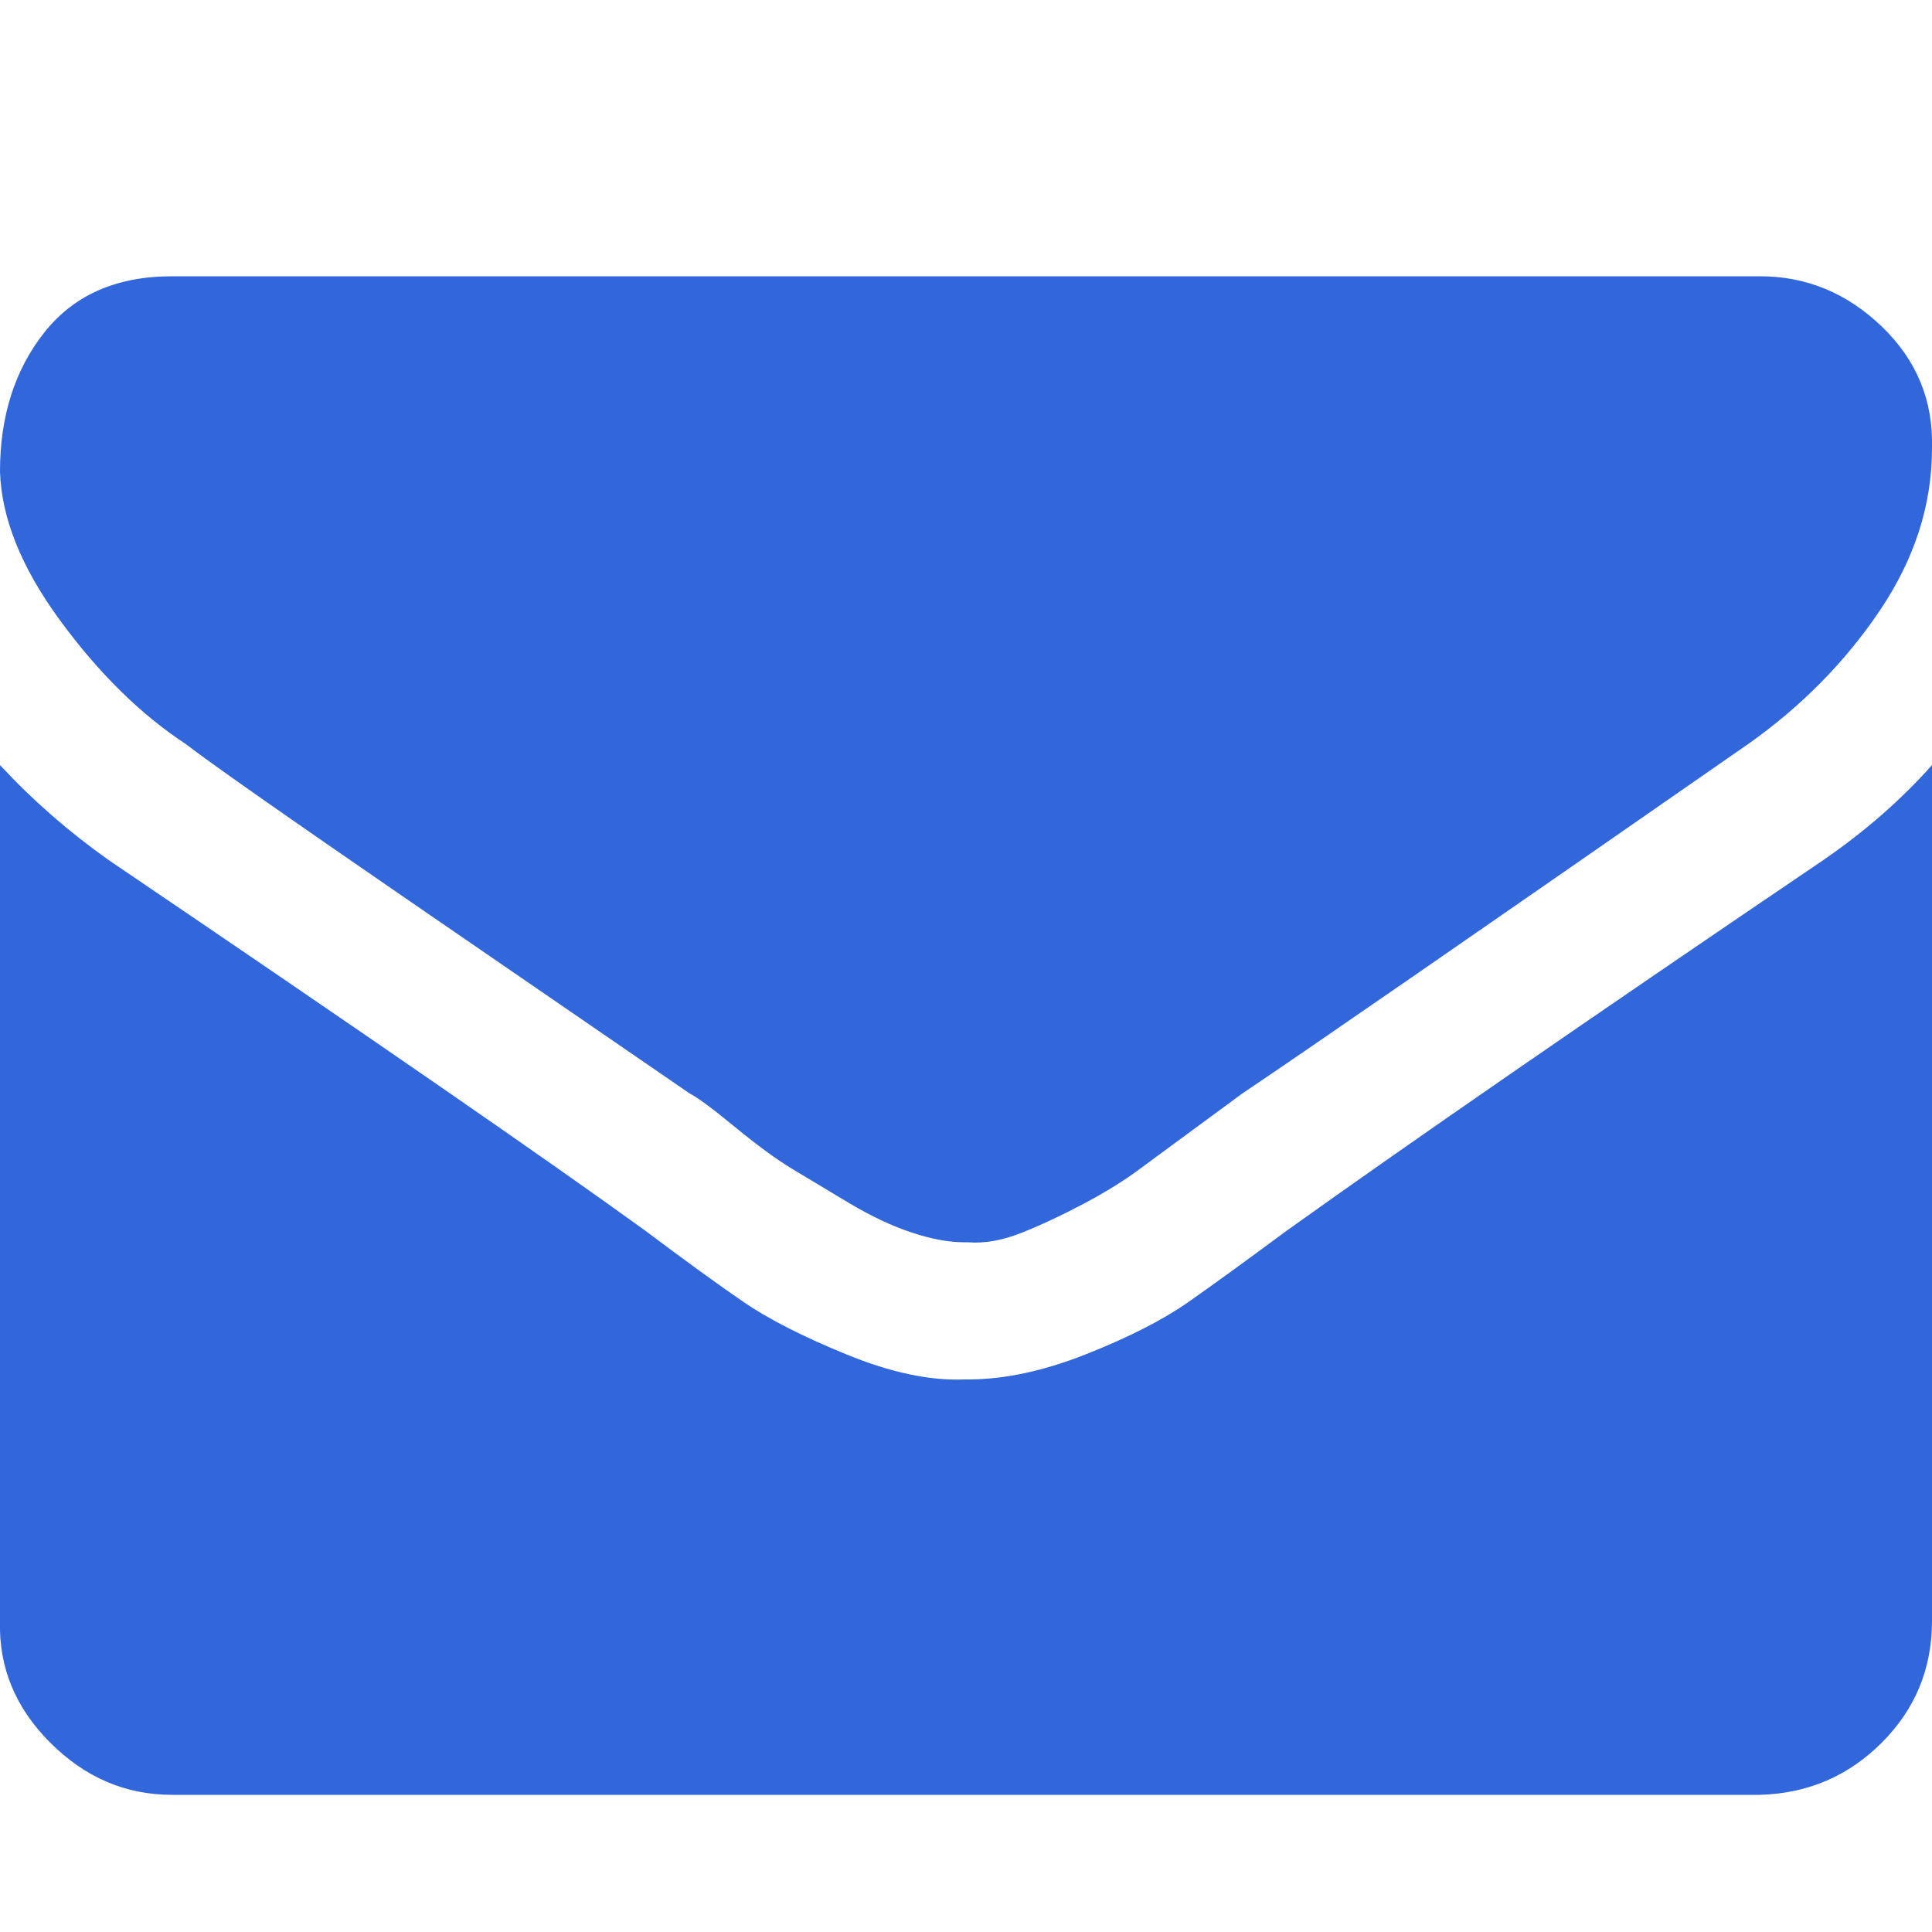
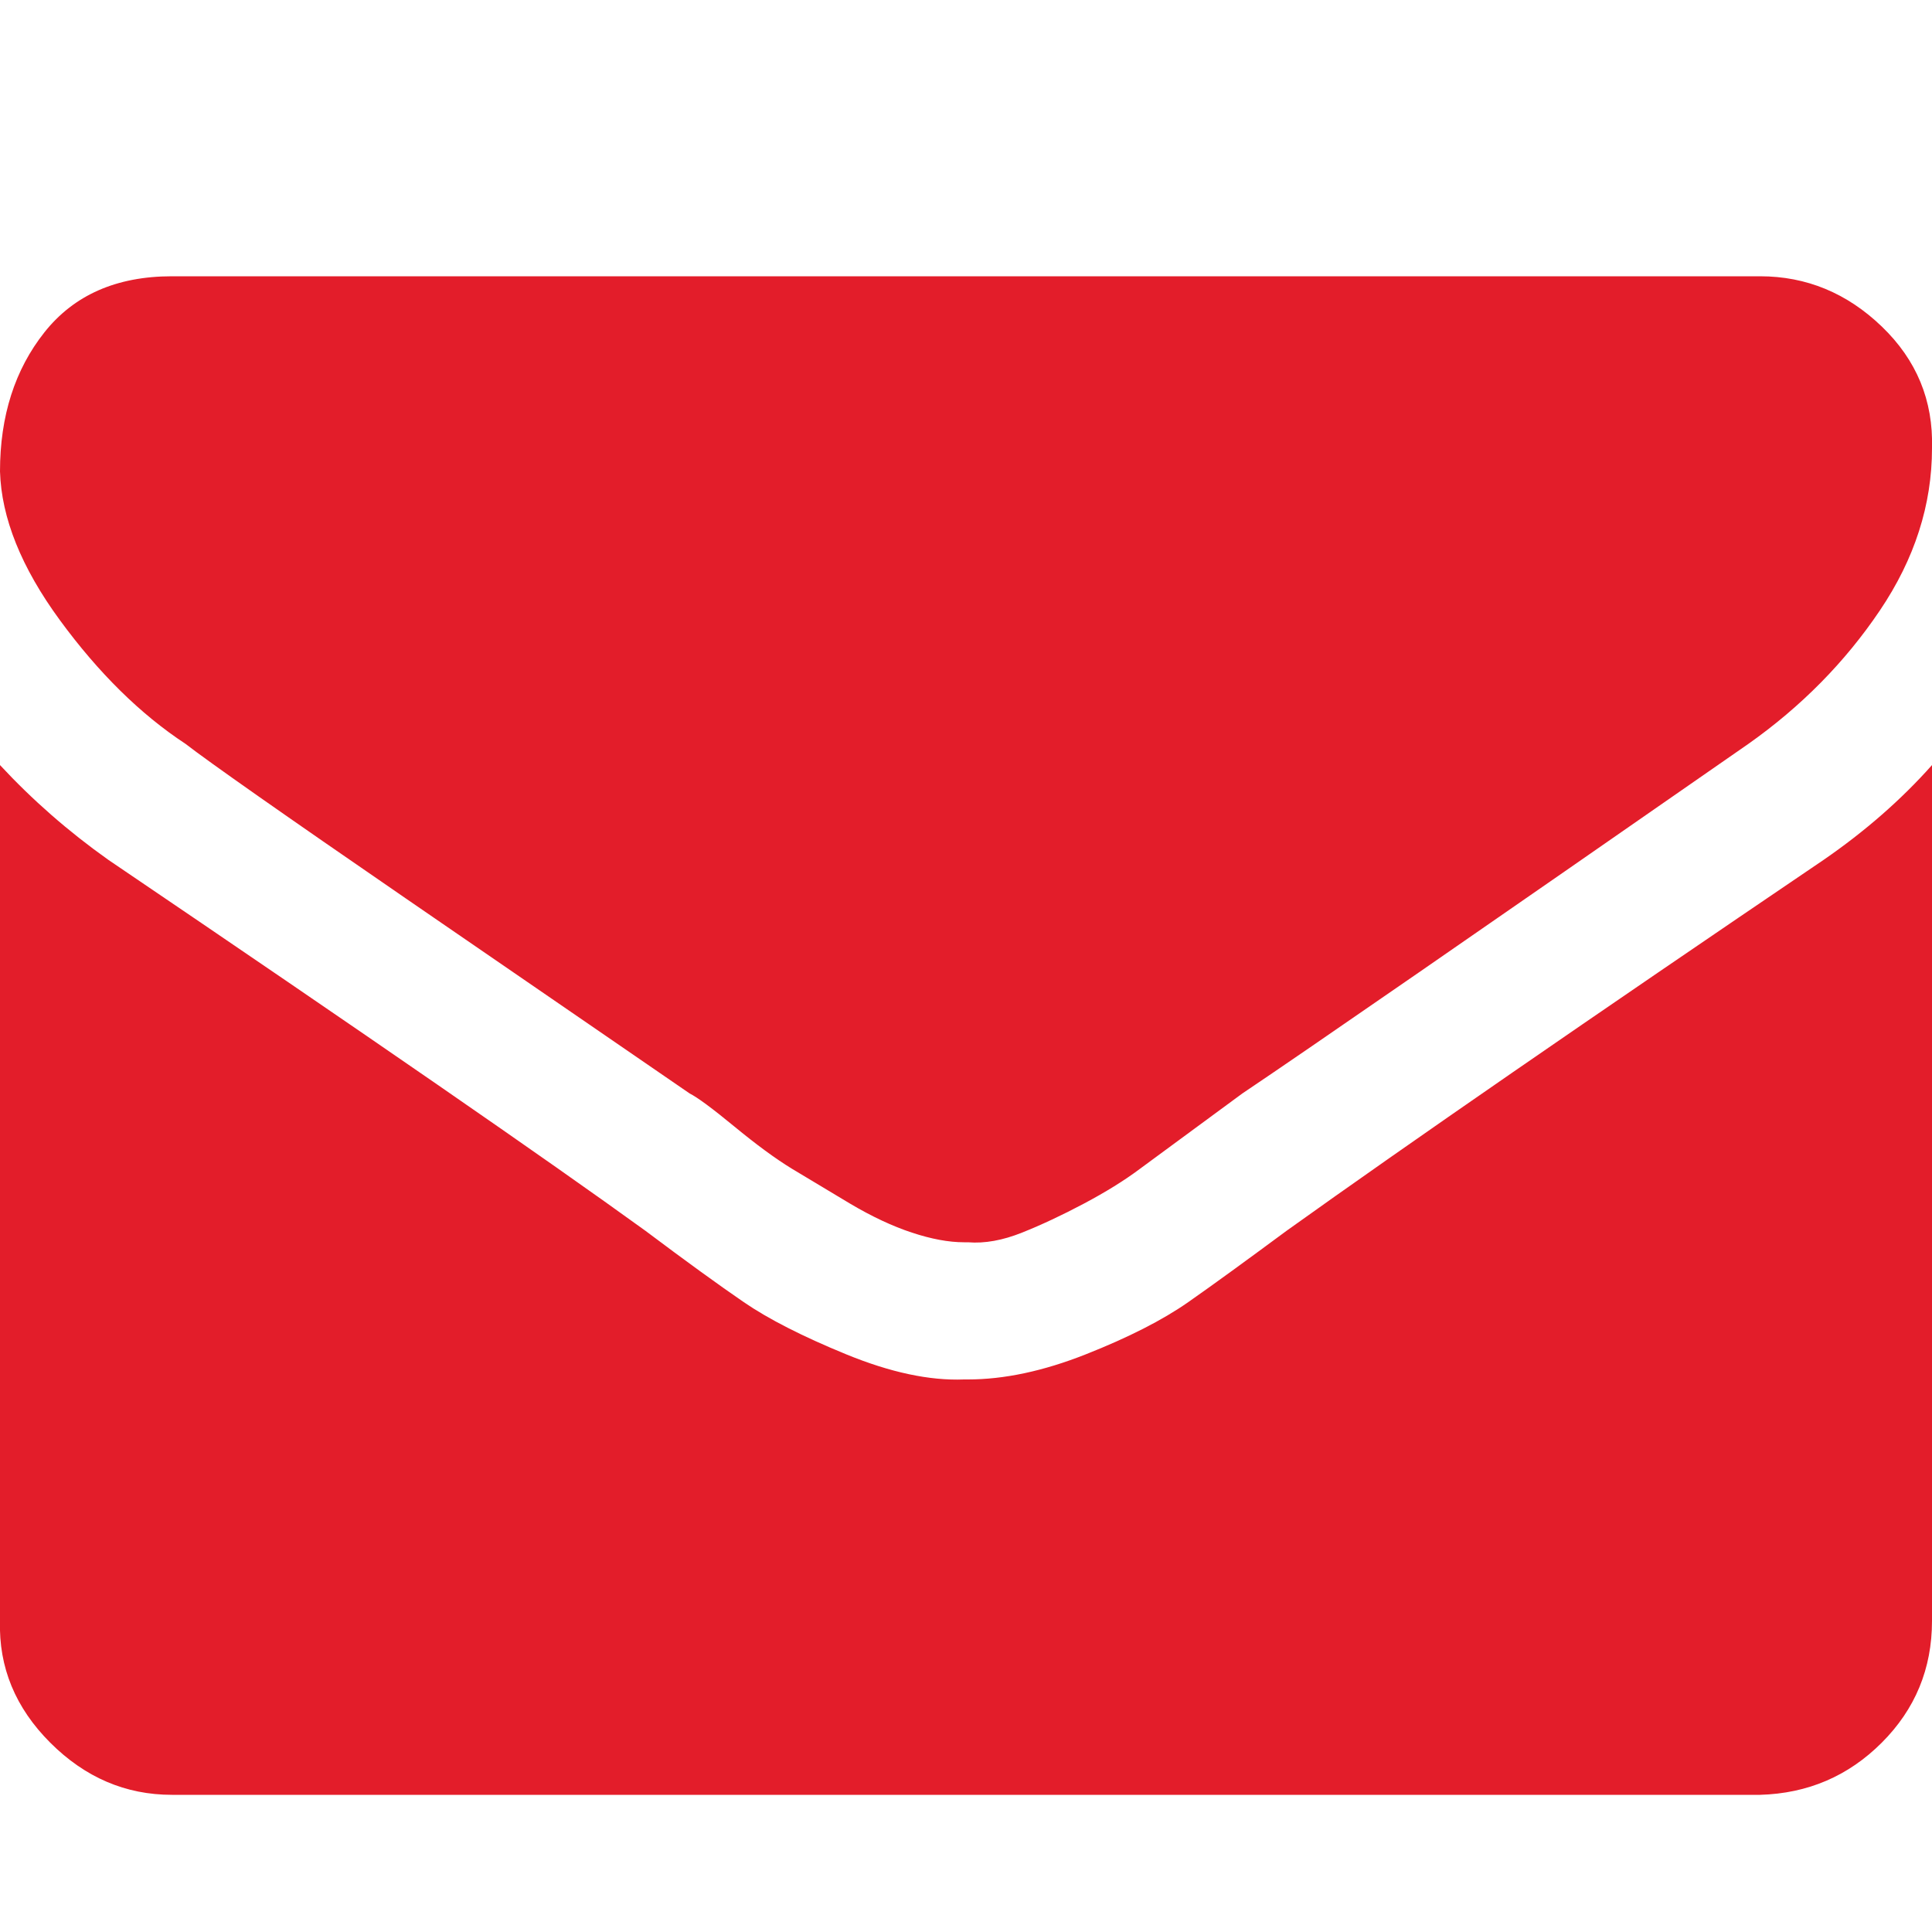
<svg xmlns="http://www.w3.org/2000/svg" version="1.1" id="Layer_1" x="0px" y="0px" viewBox="0 0 1000 1000" style="enable-background:new 0 0 1000 1000;" xml:space="preserve">
  <style type="text/css">
- 	.st0{fill:#3167DB;}
+ 	.st0{fill:#E31D2A;}
</style>
  <path class="st0" d="M1000,396v443c0,24.7-8.7,45.7-26,63s-38.3,26.3-63,27H89c-24,0-45-9-63-27s-26.7-39-26-63V396  c16.7,18,35.3,34.3,56,49c134.7,91.3,227.3,155.3,278,192c21.3,16,38.3,28.3,51,37s30.3,17.7,53,27s43,13.7,61,13h2  c18.7,0,39-4.3,61-13s39.7-17.7,53-27s30.3-21.7,51-37c63.3-45.3,156-109.3,278-192C965.3,430.3,984,414,1000,396z M1000,232  c0,29.3-9,57.3-27,84s-40.7,49.7-68,69c-140,97.3-227.3,157.7-262,181l-53,39c-8,6-17.7,12-29,18s-22,11-32,15s-19.3,5.7-28,5h-2  c-8,0-17-1.7-27-5s-20.7-8.3-32-15l-30-18c-8.7-5.3-18.7-12.7-30-22s-19-15-23-17L210,465c-64-44-102-70.7-114-80  c-23.3-15.3-45-36.7-65-64S0.7,268,0,244c0-28.7,7.7-52.7,23-72s37.3-29,66-29h822c24,0,45,8.7,63,26S1000.7,207.3,1000,232z" />
</svg>
